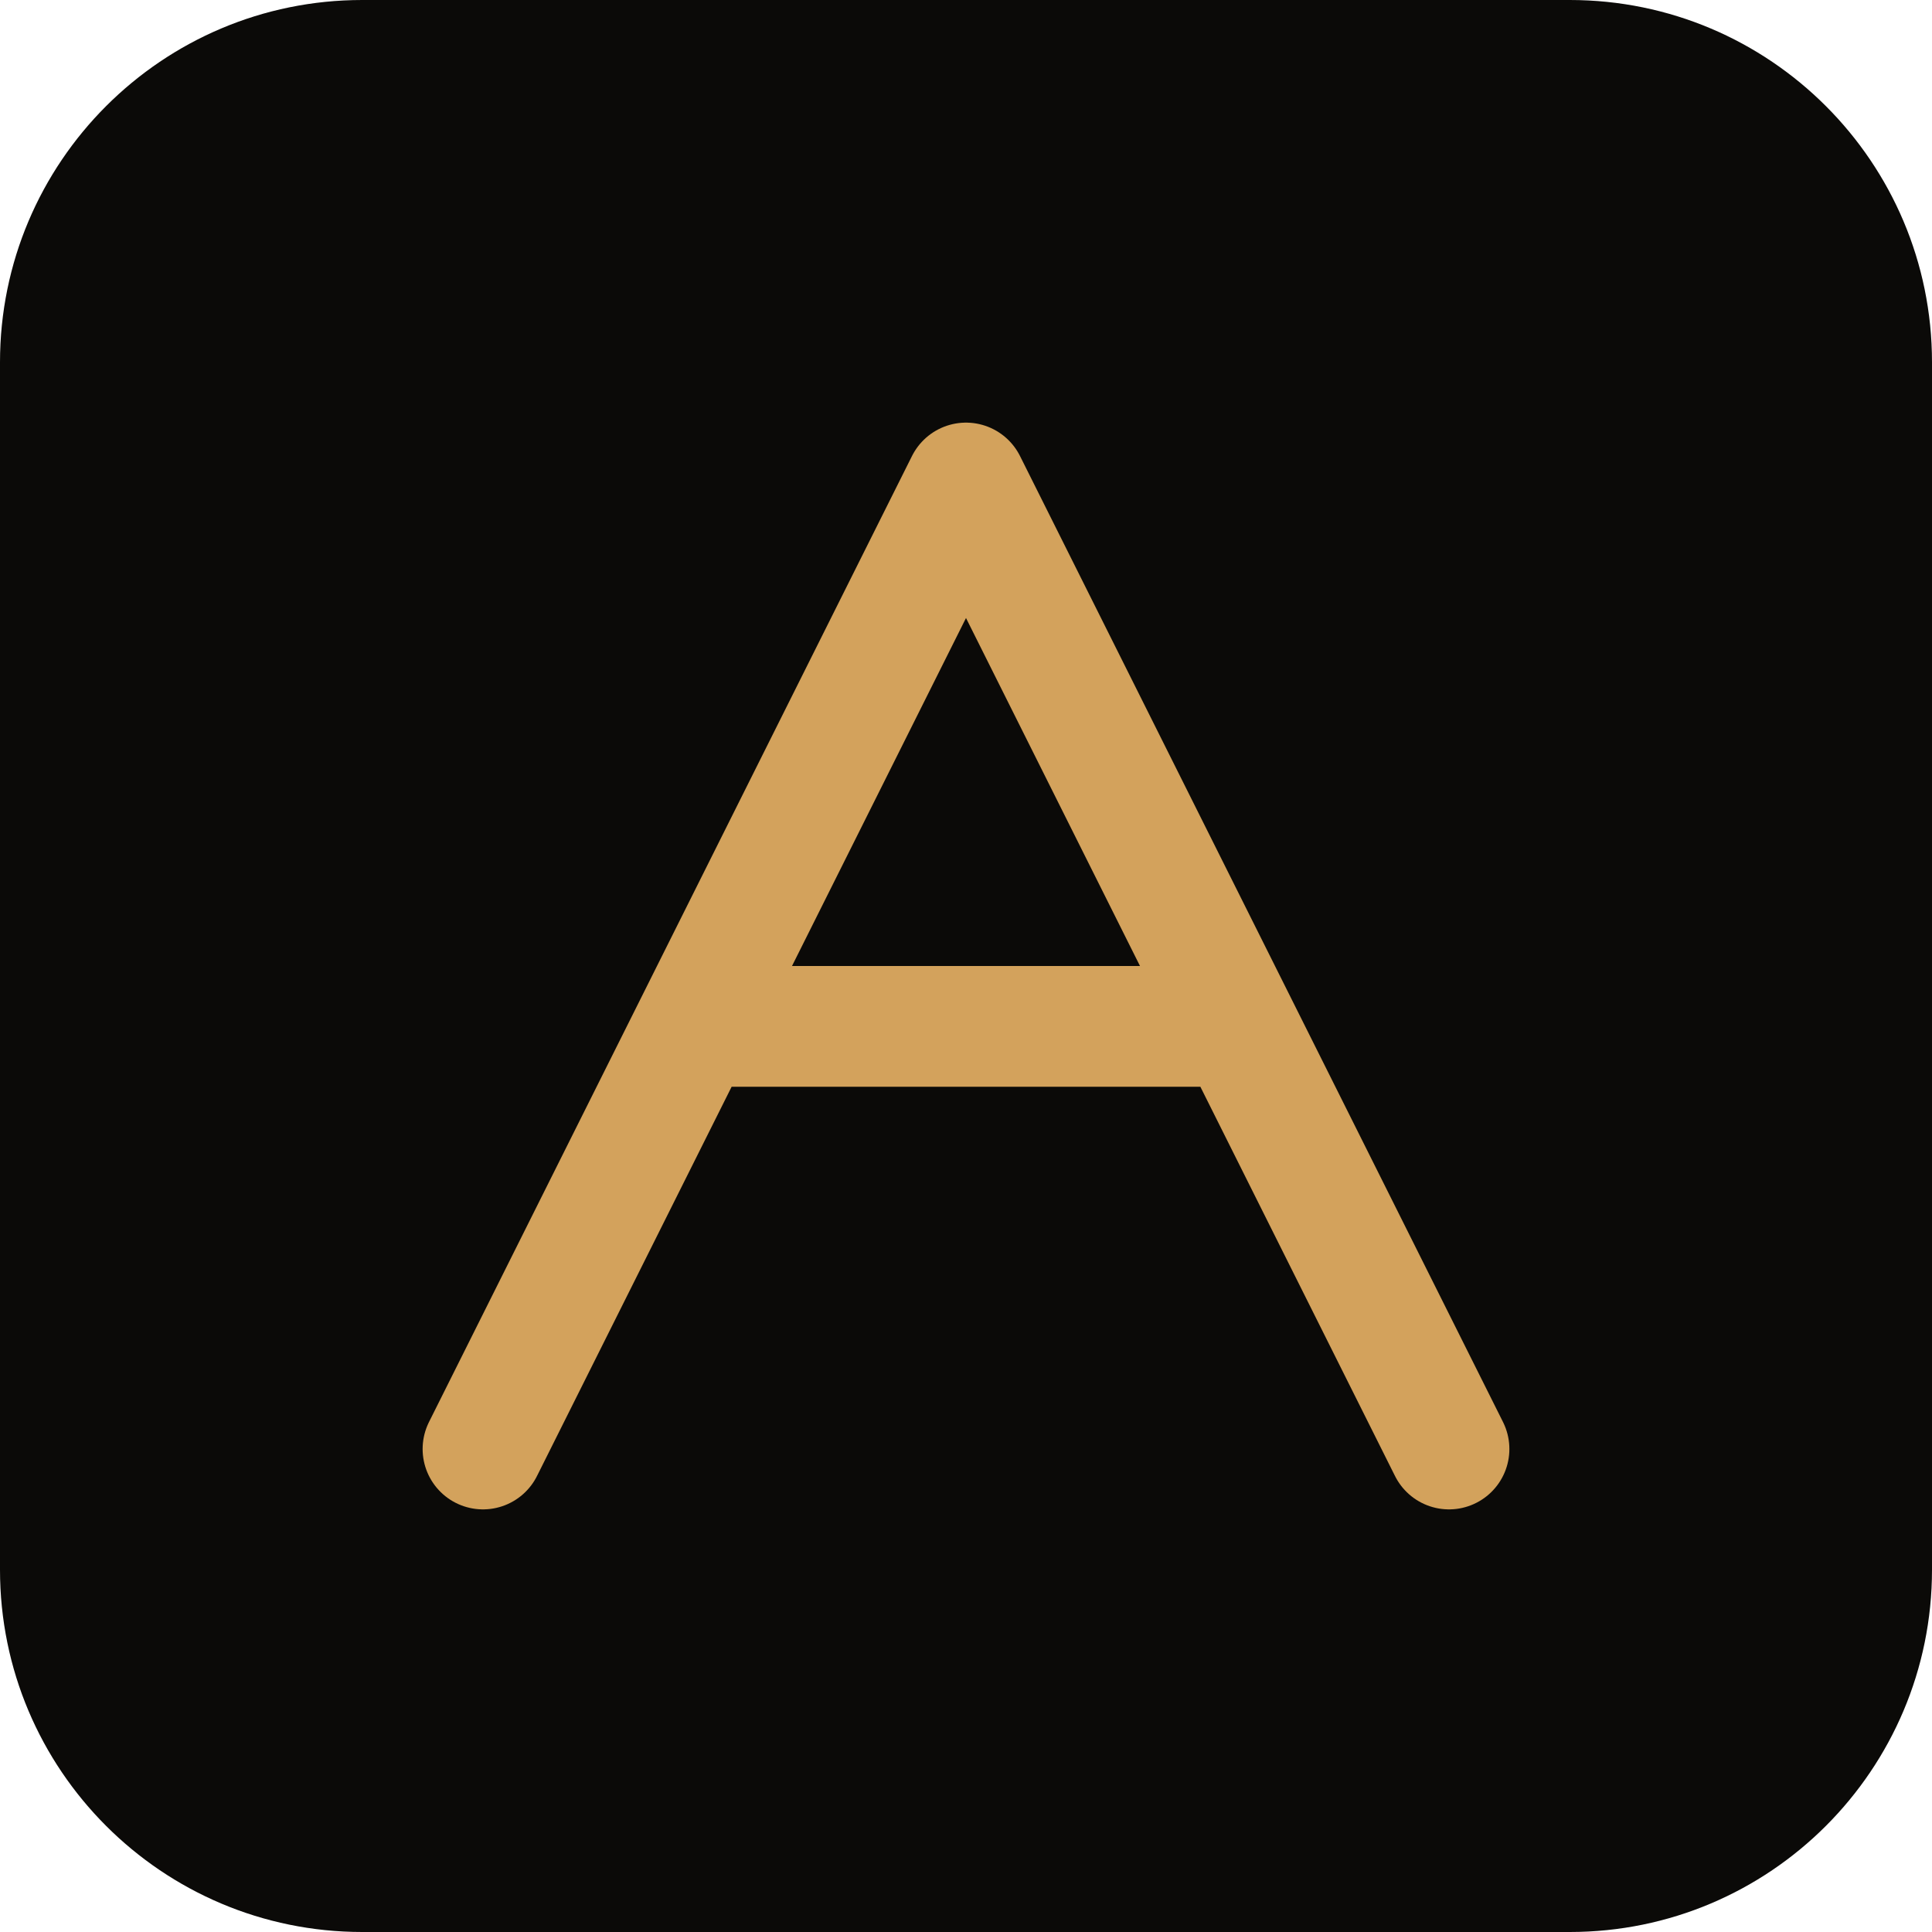
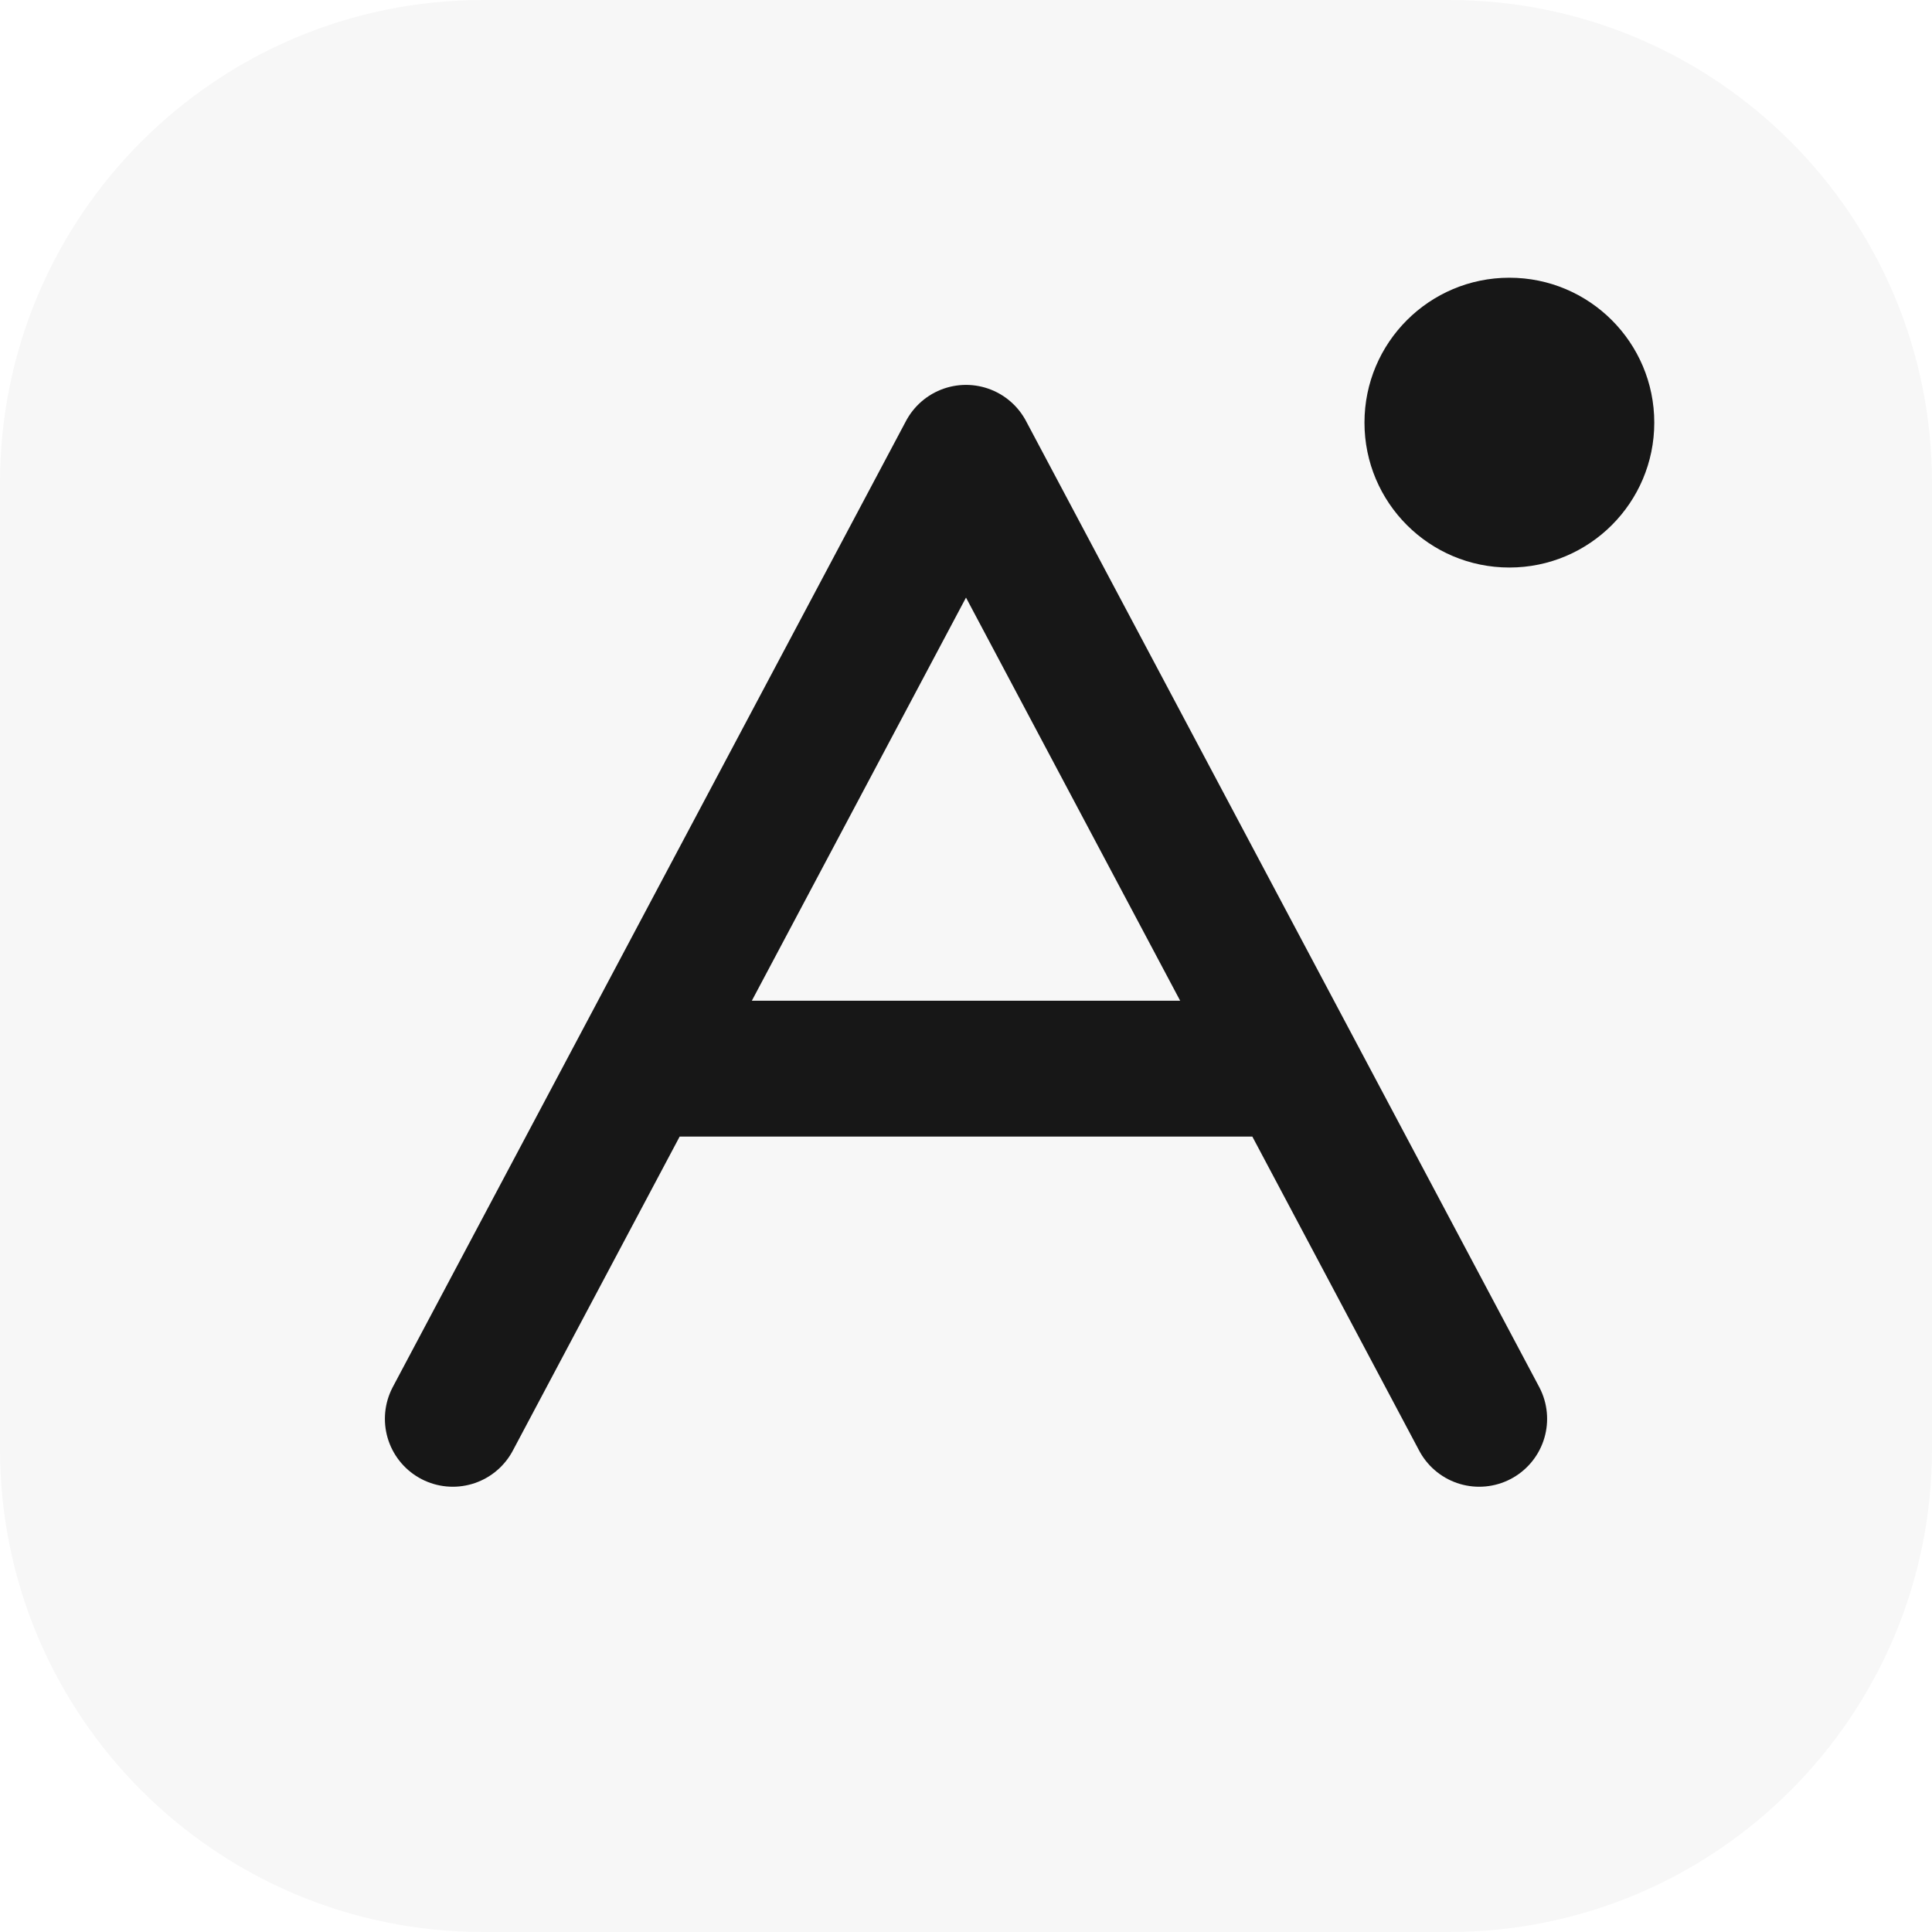
<svg xmlns="http://www.w3.org/2000/svg" viewBox="0 0 32 32">
-   <rect width="32" height="32" rx="6" fill="#0b0a08" />
-   <path d="M8 24 L16 8 L24 24 M11.5 17 H20.5" stroke="#d3a25c" stroke-width="2" fill="none" stroke-linecap="round" stroke-linejoin="round" />
+   <rect width="32" height="32" rx="8" fill="#f7f7f7" />
+   <path d="M7.5 23.5 16 7.5l8.5 16M11.2 17.7h9.6" stroke="#171717" stroke-width="2.25" fill="none" stroke-linecap="round" stroke-linejoin="round" />
+   <circle cx="25" cy="7" r="2.4" fill="#171717" />
</svg>
